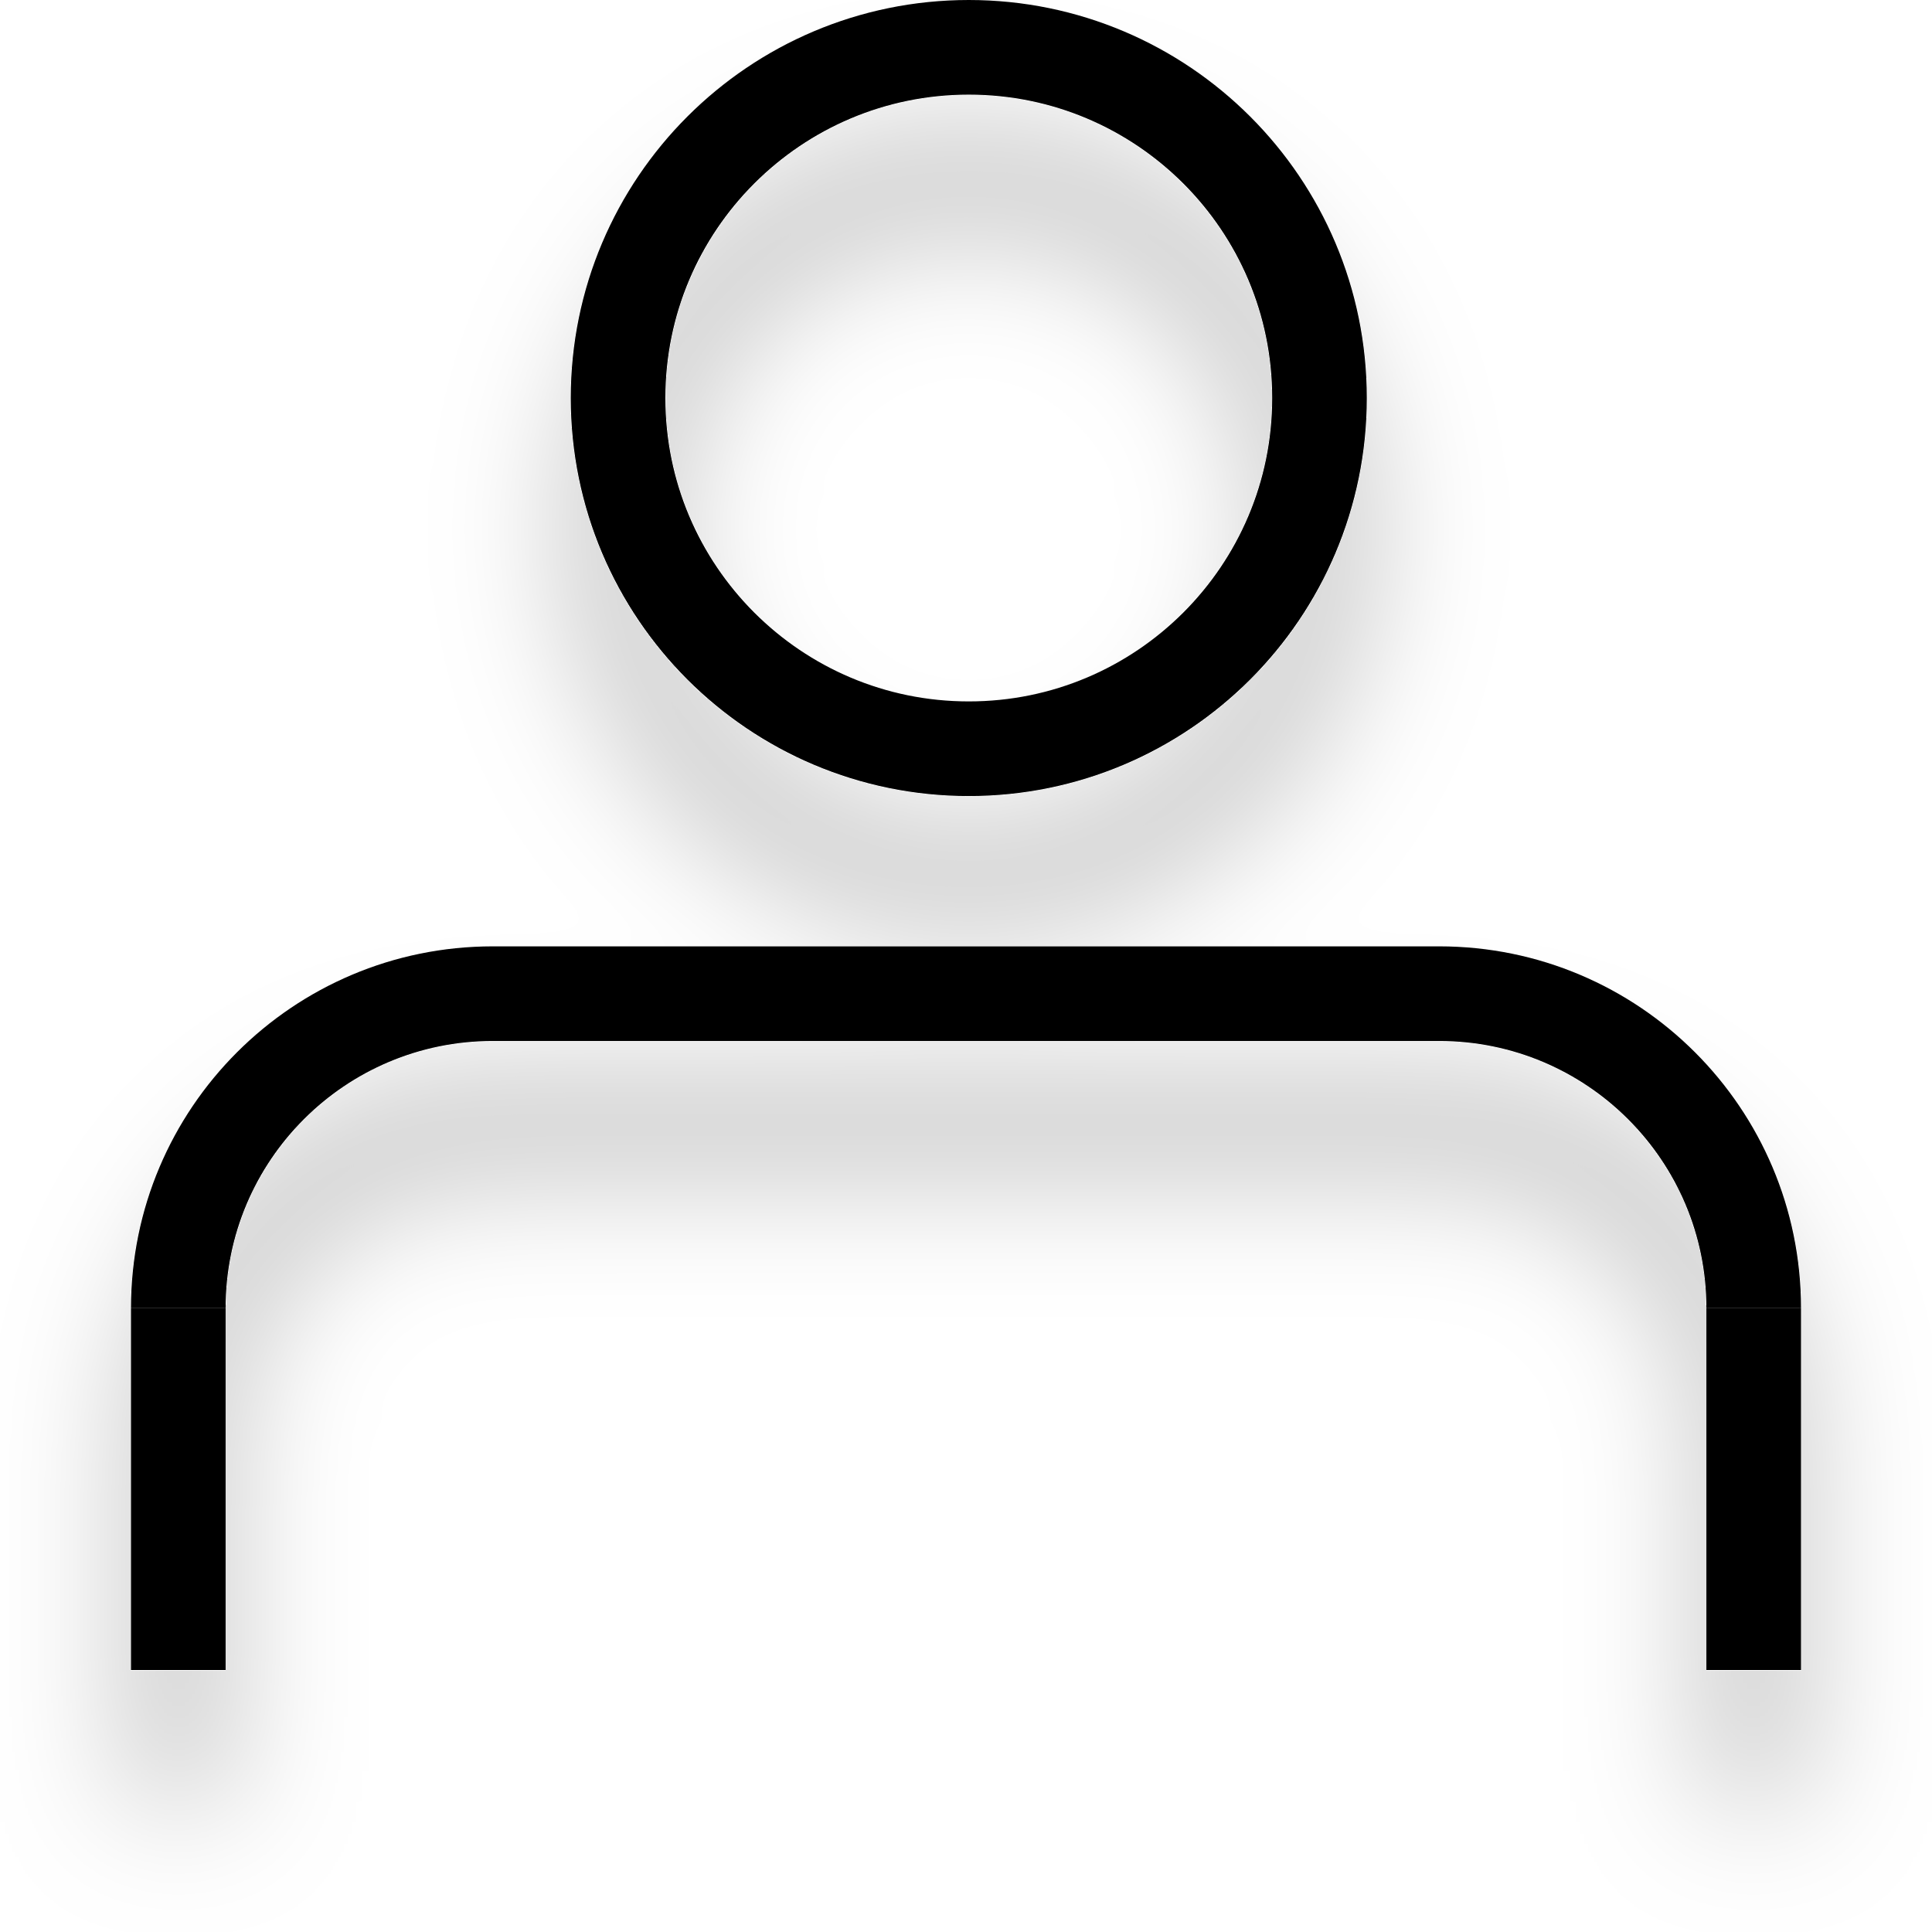
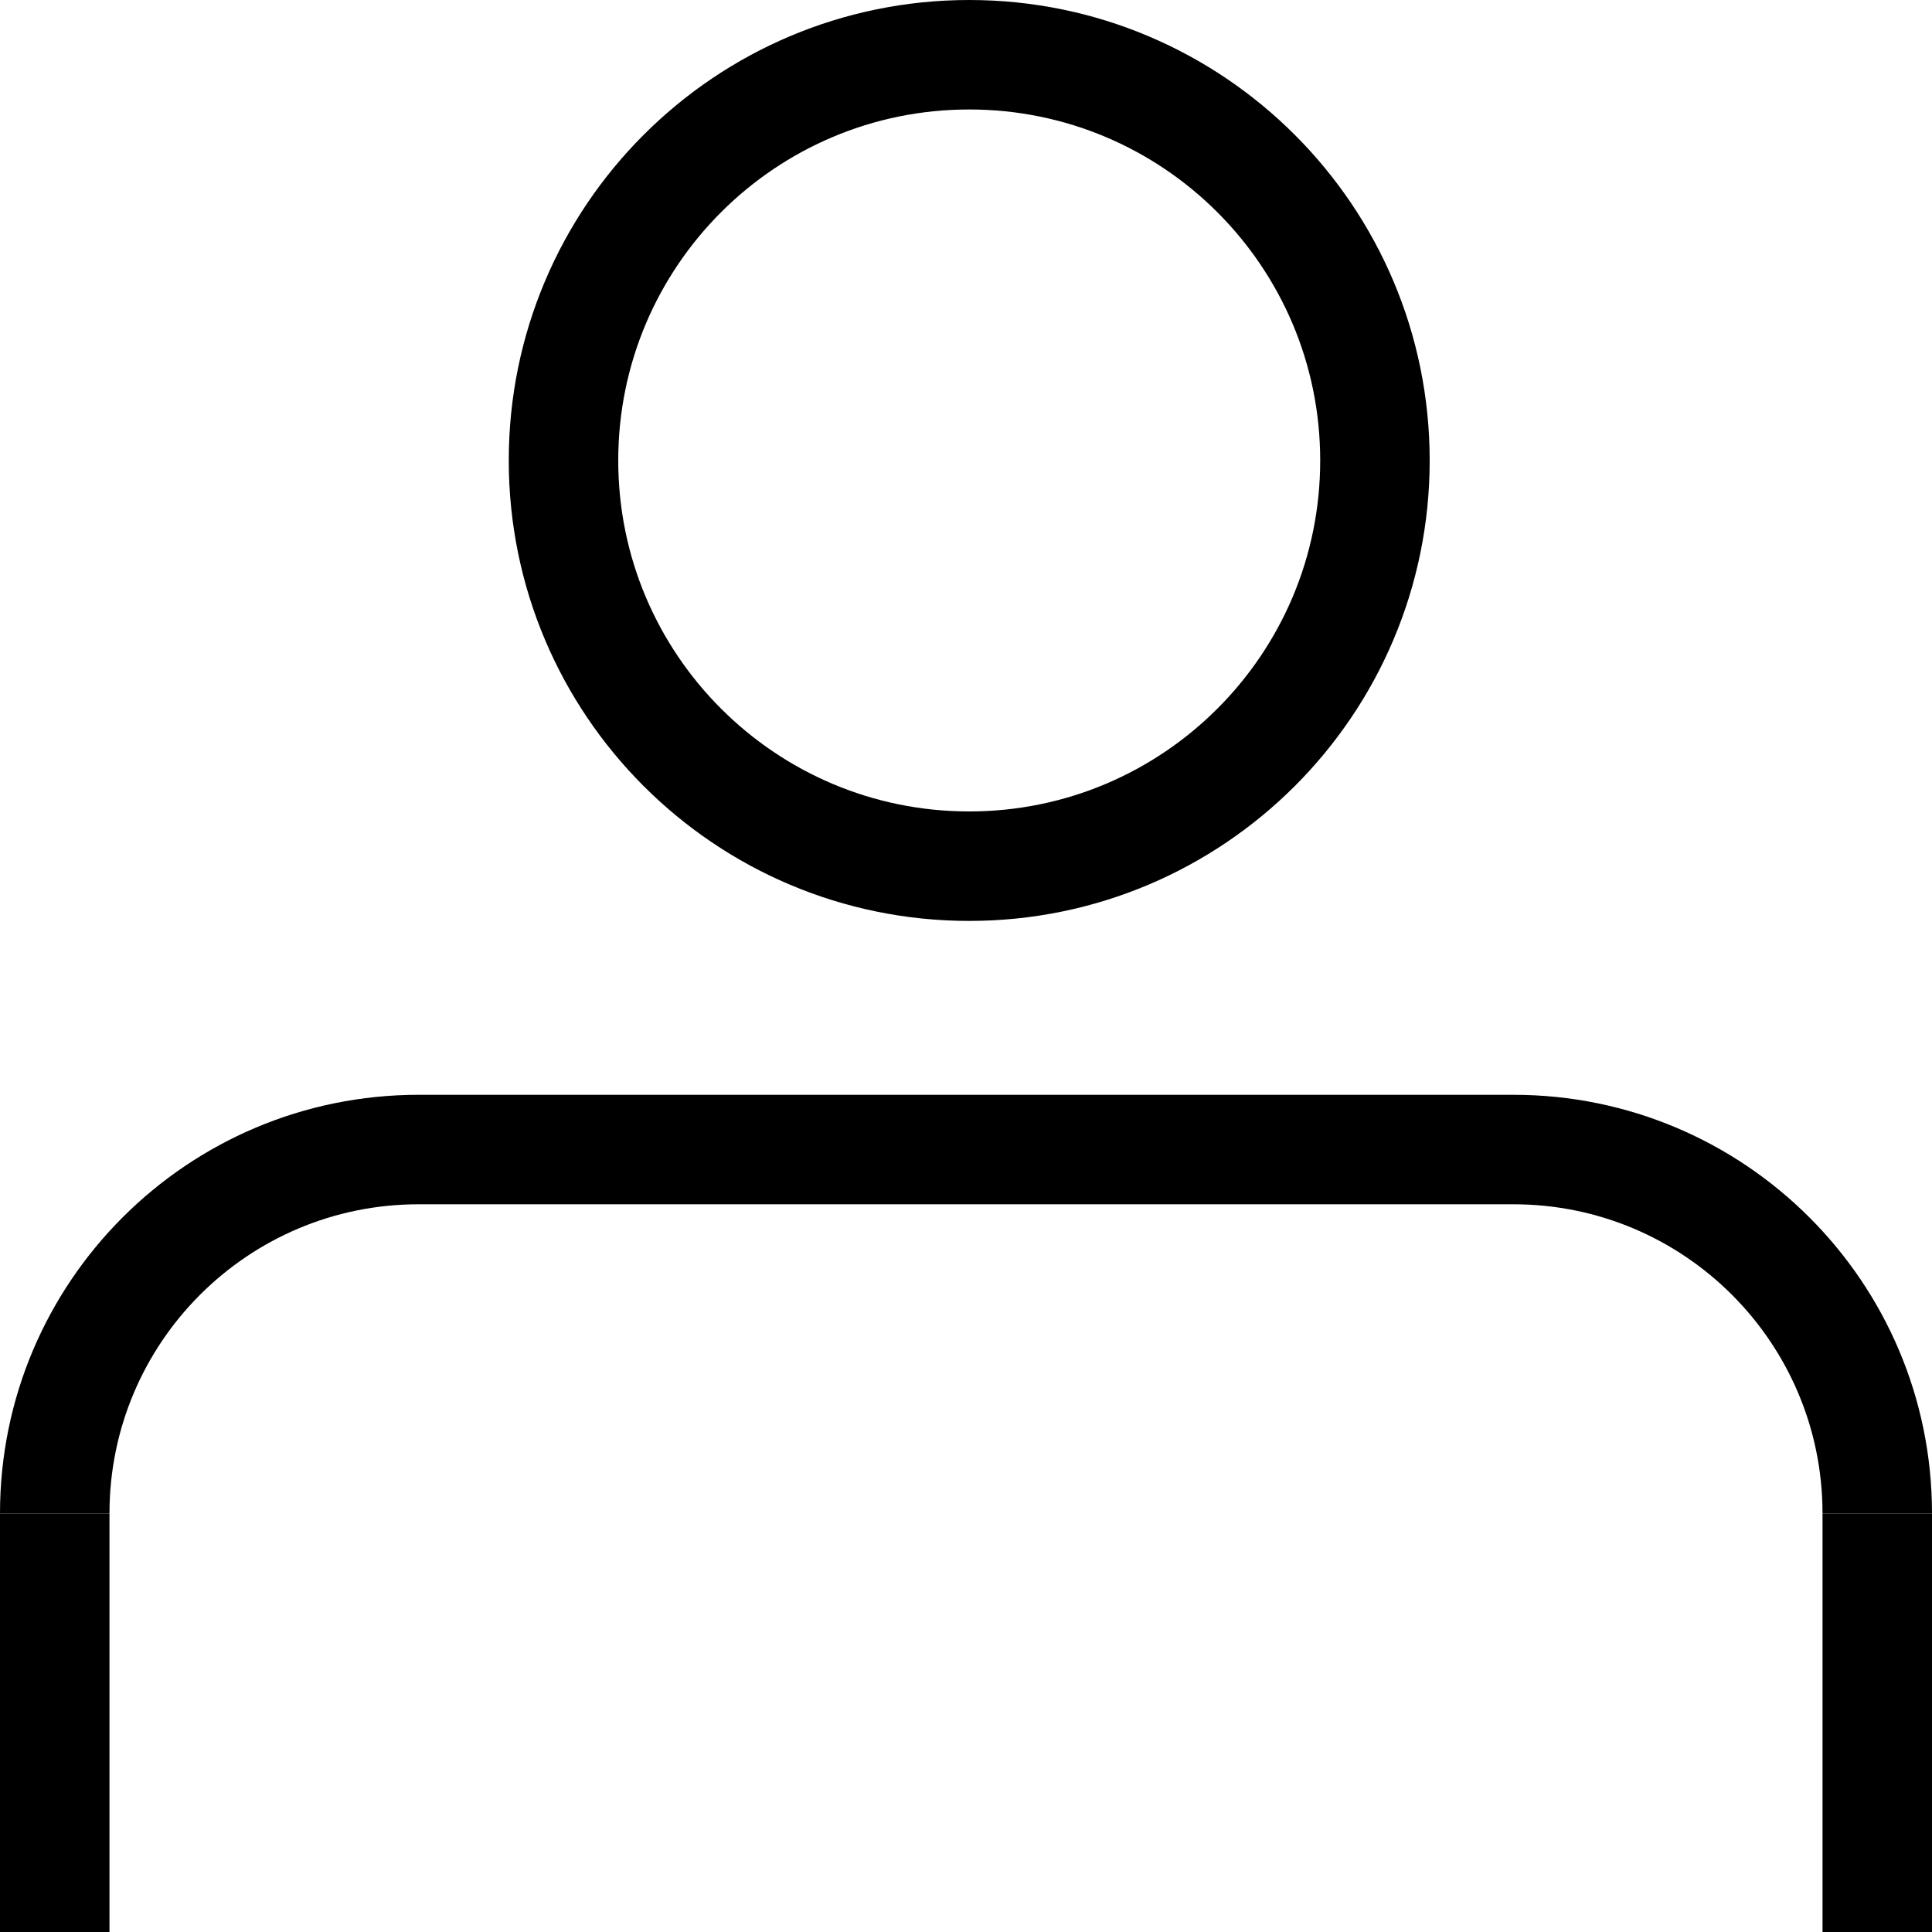
- <svg xmlns="http://www.w3.org/2000/svg" width="59" height="59" viewBox="0 0 59 59" fill="none">
-   <g filter="url(#filter0_d_15_88)">
-     <circle cx="29.585" cy="12.155" r="10.71" stroke="black" stroke-width="2.89" />
-     <path fill-rule="evenodd" clip-rule="evenodd" d="M15.05 31.79H43.95C48.457 31.79 52.11 35.443 52.11 39.95H55C55 33.847 50.053 28.9 43.95 28.9H15.05C8.947 28.9 4 33.847 4 39.95H6.89C6.89 35.443 10.543 31.79 15.05 31.79Z" fill="black" />
-     <line x1="5.445" y1="39.95" x2="5.445" y2="51" stroke="black" stroke-width="2.89" />
-     <line x1="53.555" y1="39.95" x2="53.555" y2="51" stroke="black" stroke-width="2.89" />
-   </g>
-   <defs>
-     <filter id="filter0_d_15_88" x="0" y="0" width="59" height="59" filterUnits="userSpaceOnUse" color-interpolation-filters="sRGB">
-       <feFlood flood-opacity="0" result="BackgroundImageFix" />
-       <feColorMatrix in="SourceAlpha" type="matrix" values="0 0 0 0 0 0 0 0 0 0 0 0 0 0 0 0 0 0 127 0" result="hardAlpha" />
-       <feOffset dy="4" />
-       <feGaussianBlur stdDeviation="2" />
-       <feComposite in2="hardAlpha" operator="out" />
-       <feColorMatrix type="matrix" values="0 0 0 0 0 0 0 0 0 0 0 0 0 0 0 0 0 0 0.25 0" />
-       <feBlend mode="normal" in2="BackgroundImageFix" result="effect1_dropShadow_15_88" />
-       <feBlend mode="normal" in="SourceGraphic" in2="effect1_dropShadow_15_88" result="shape" />
-     </filter>
-   </defs>
+ <svg xmlns="http://www.w3.org/2000/svg" width="51" height="51" viewBox="0 0 51 51" fill="none">
+   <circle cx="25.585" cy="12.155" r="10.71" stroke="black" stroke-width="2.89" />
+   <path fill-rule="evenodd" clip-rule="evenodd" d="M11.05 31.79H39.95C44.457 31.79 48.11 35.443 48.11 39.95H51C51 33.847 46.053 28.9 39.95 28.9H11.05C4.947 28.9 0 33.847 0 39.95H2.89C2.89 35.443 6.543 31.79 11.05 31.79Z" fill="black" />
+   <line x1="1.445" y1="39.95" x2="1.445" y2="51" stroke="black" stroke-width="2.89" />
+   <line x1="49.555" y1="39.95" x2="49.555" y2="51" stroke="black" stroke-width="2.89" />
</svg>
